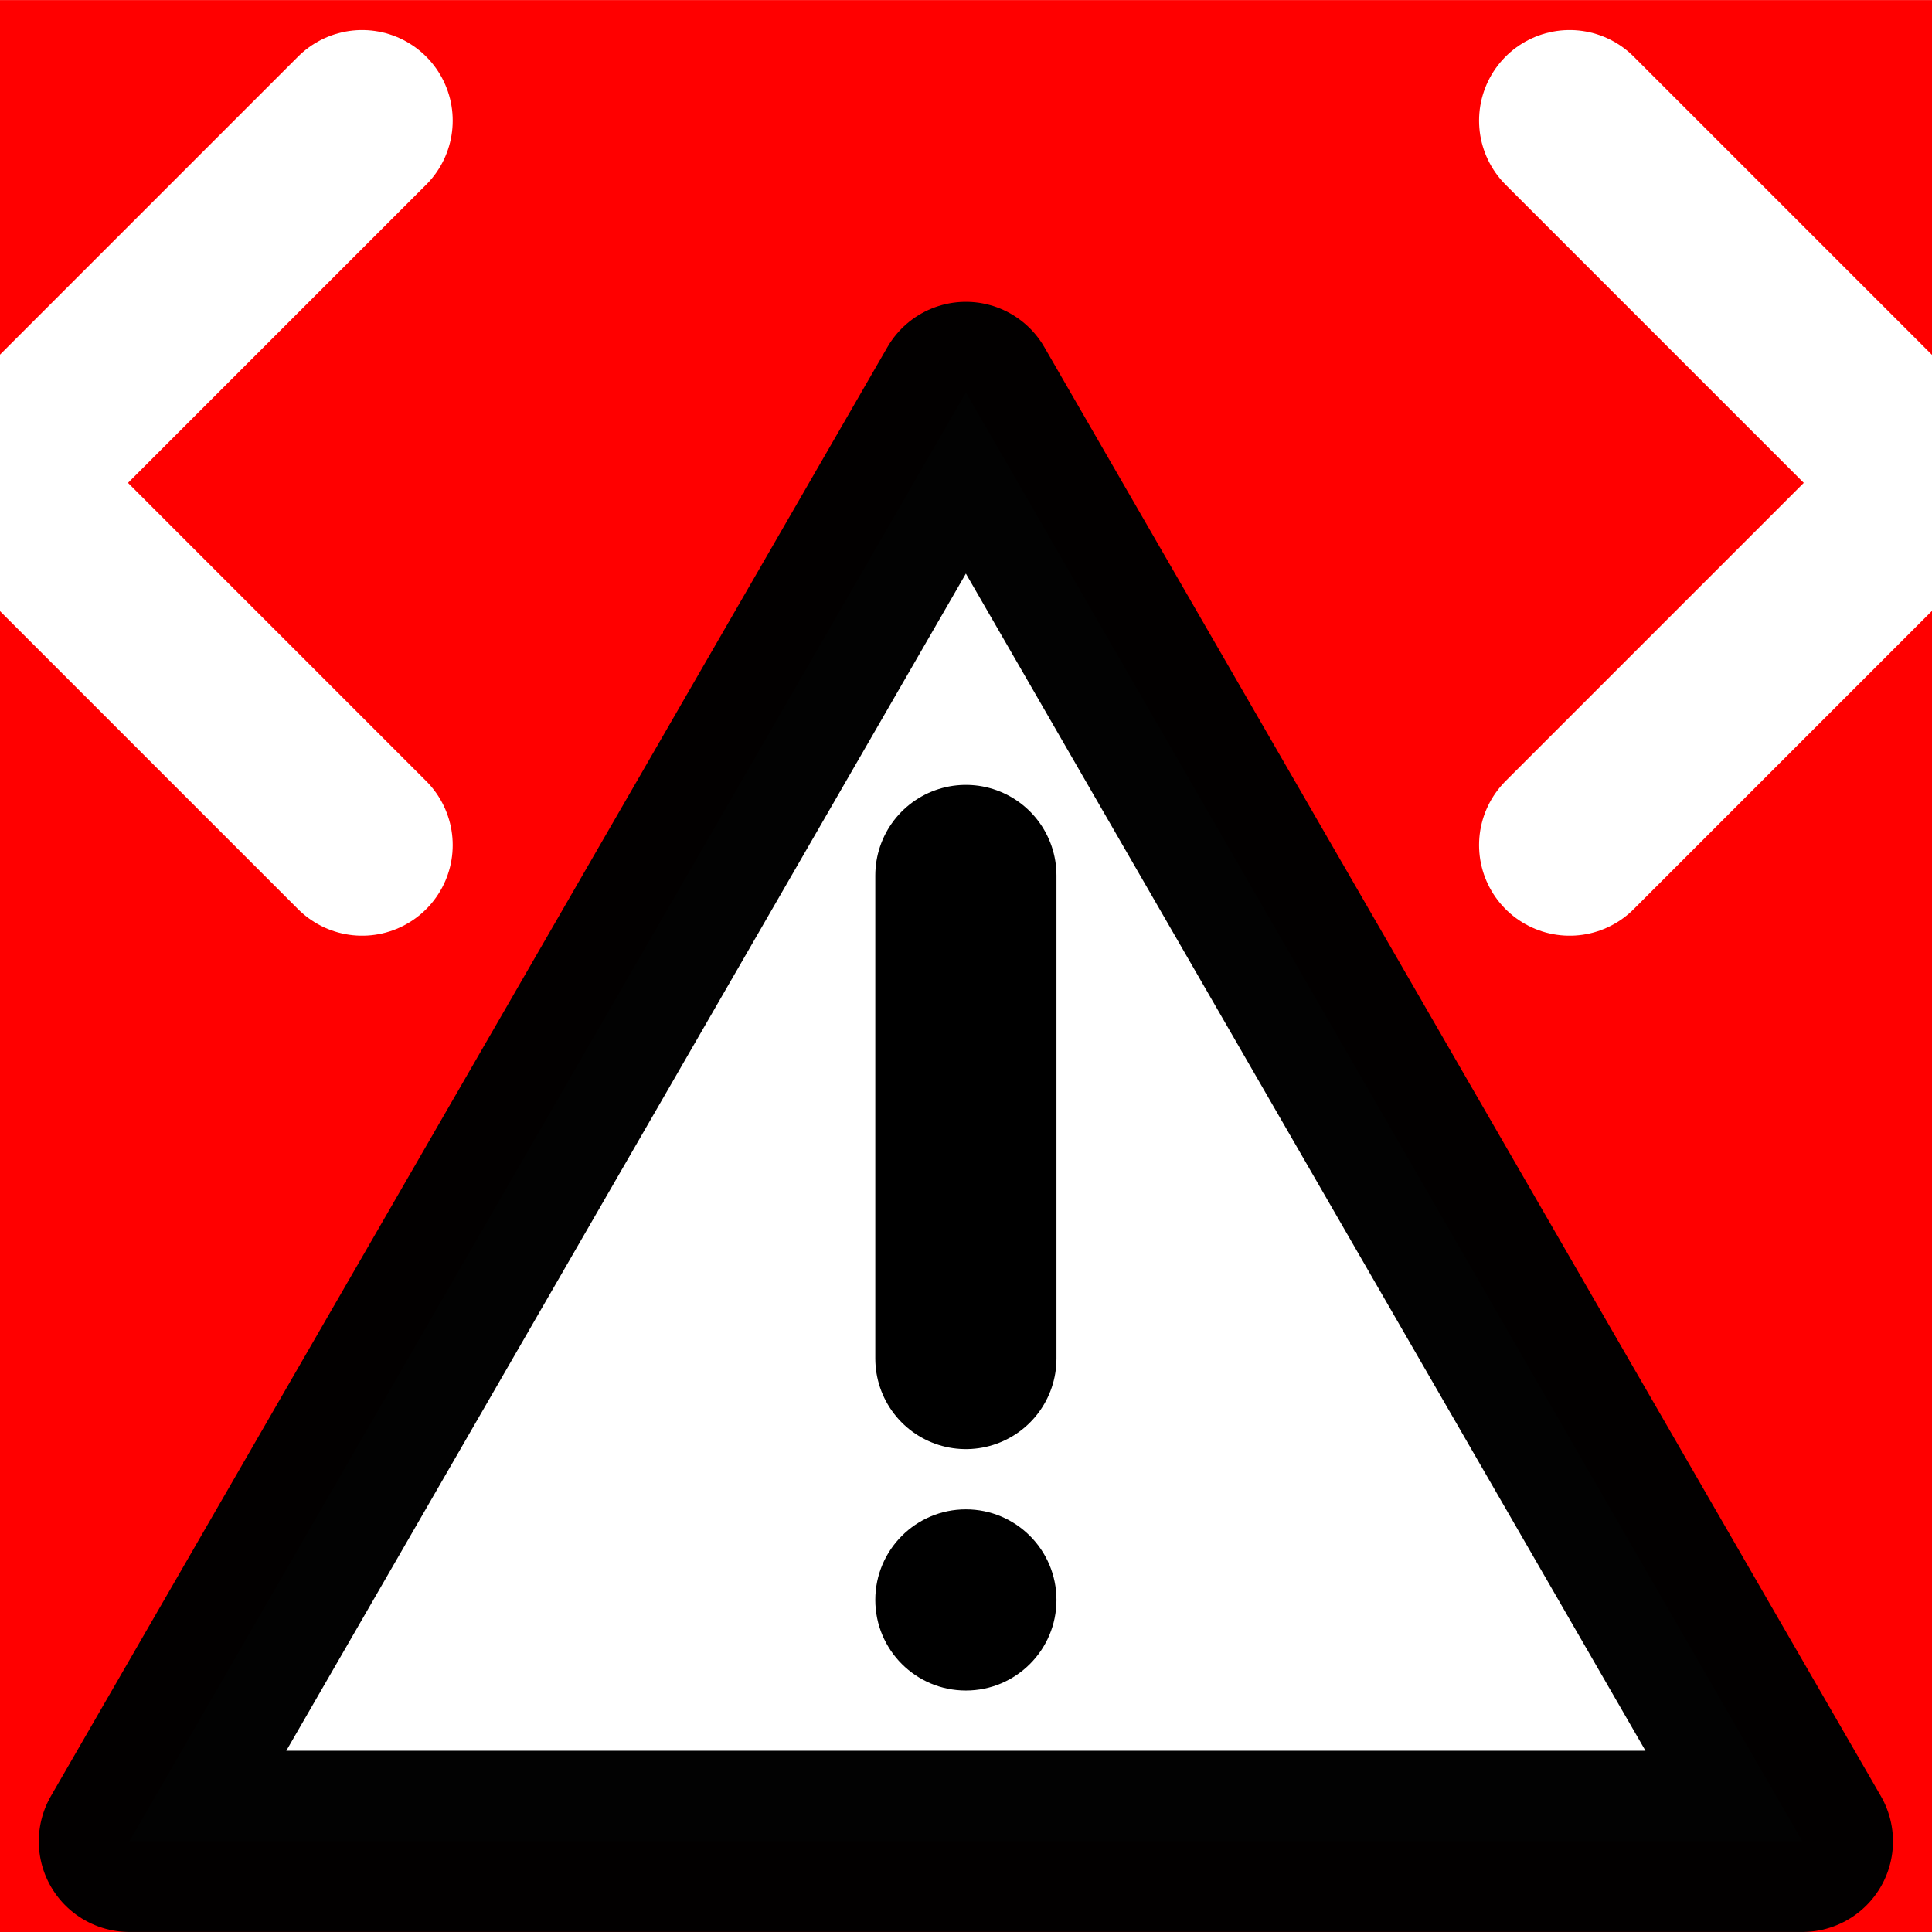
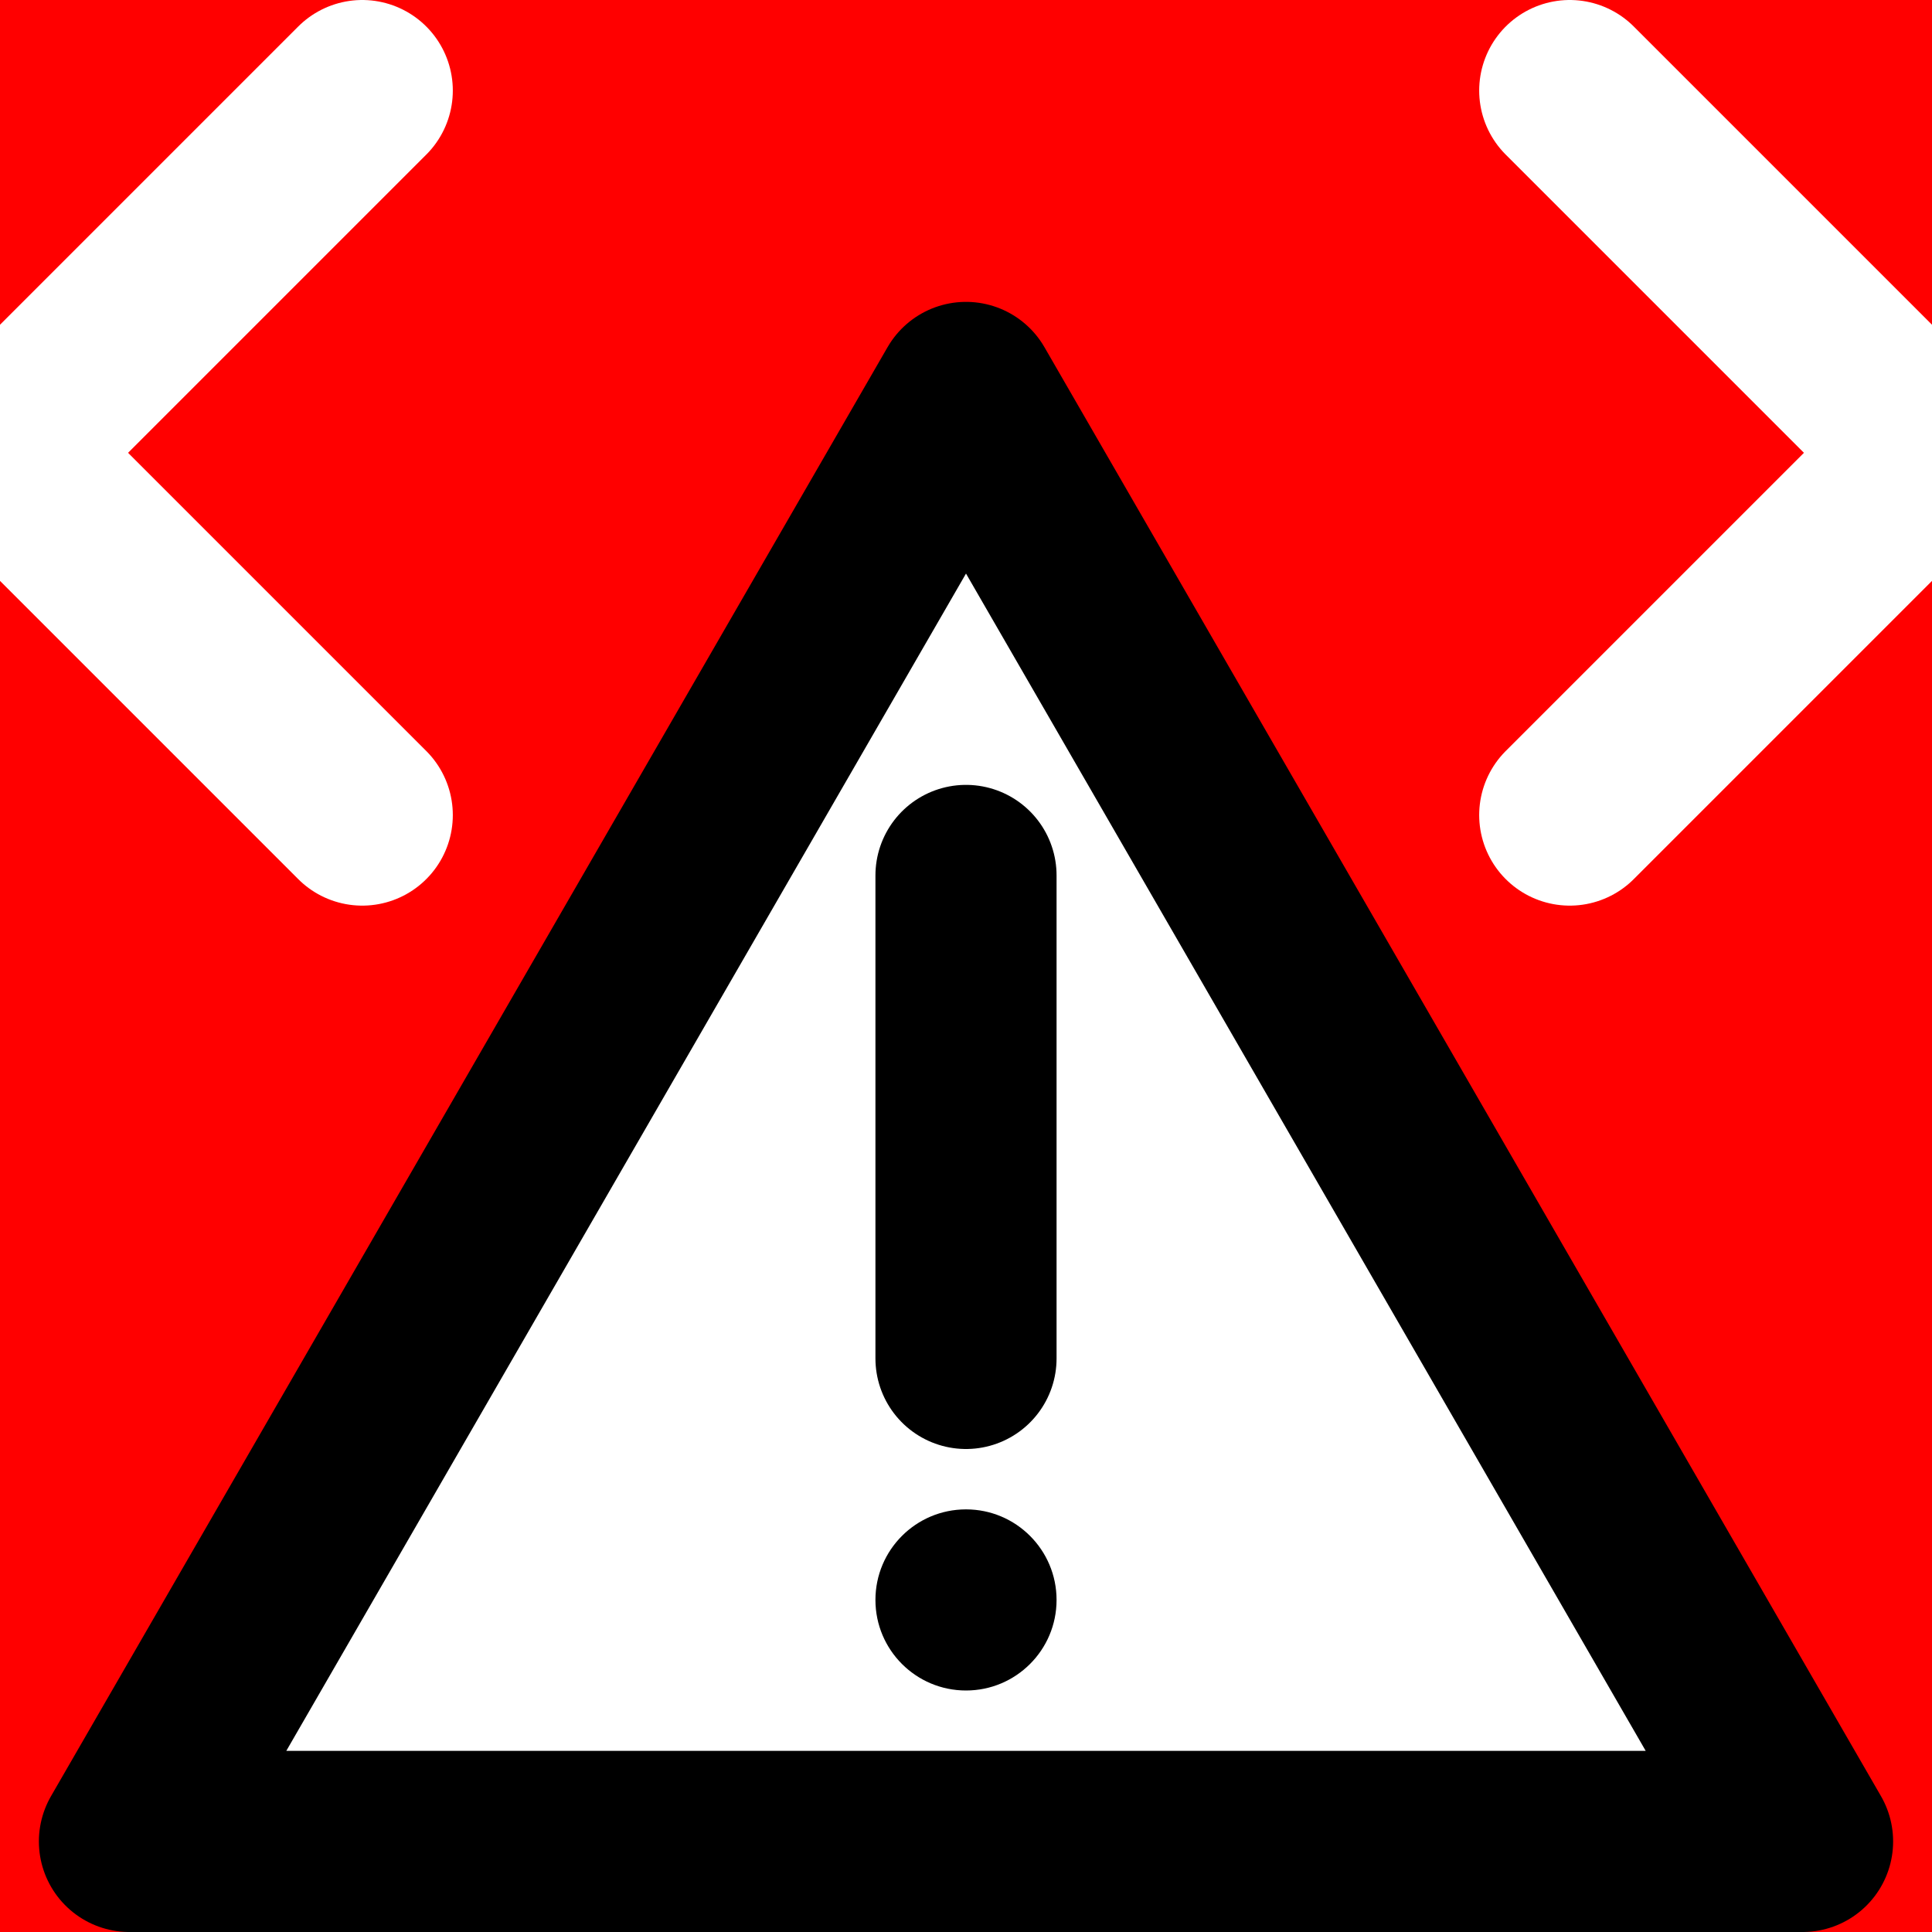
- <svg xmlns="http://www.w3.org/2000/svg" width="32" height="32" viewBox="0 0 8.467 8.467" version="1.1" id="svg8">
-   <defs id="defs2" />
-   <g id="layer2" transform="translate(0,-59.26666)">
-     <rect style="opacity:1;fill:#ff0000;fill-opacity:1;stroke:none;stroke-width:2.117;stroke-linecap:round;stroke-linejoin:round;stroke-miterlimit:4;stroke-dasharray:none;stroke-dashoffset:0;stroke-opacity:0.99" id="rect860" width="8.467" height="8.467" x="0" y="59.267" ry="1.7101378e-07" />
+ <svg xmlns="http://www.w3.org/2000/svg" xmlns:xlink="http://www.w3.org/1999/xlink" version="1.1" width="32" height="32">
+   <defs>
+     <g id="cross" stroke="white">
+       <line x1="-6" y1="-6" x2="6" y2="6" />
+       <line x1="6" y1="-6" x2="-6" y2="6" />
+     </g>
+   </defs>
+   <rect fill="red" width="32" height="32" />
+   <g stroke-width="3" stroke-linejoin="round" stroke-linecap="round">
+     <g stroke="black" fill="white">
+       <polygon points="16,6.5 29.856,30.5 2.144,30.5" />
+       <line x1="16" y1="14.5" x2="16" y2="22.5" />
+     </g>
+     <use xlink:href="#cross" x="0" y="7.5" />
+     <use xlink:href="#cross" x="32" y="7.5" />
  </g>
-   <g id="layer1" transform="translate(0,-288.5333)">
-     <g id="g1163" transform="translate(0,0.9260288)">
-       <path d="m 4.233,289.327 3.666,6.35 -7.332,0 z" id="path855" style="opacity:1;fill:#ffffff;fill-opacity:1;stroke:#000000;stroke-width:0.794;stroke-linecap:round;stroke-linejoin:round;stroke-miterlimit:4;stroke-dasharray:none;stroke-dashoffset:0;stroke-opacity:0.99" />
-       <path style="fill:none;fill-rule:evenodd;stroke:#000000;stroke-width:0.794;stroke-linecap:round;stroke-linejoin:round;stroke-miterlimit:4;stroke-dasharray:none;stroke-opacity:1" d="m 4.233,291.444 v 2.117" id="path864" />
-       <ellipse ry="0.397" rx="0.397" cy="294.619" cx="4.233" id="path868" style="opacity:1;fill:#000000;fill-opacity:1;stroke:none;stroke-width:0.794;stroke-linecap:round;stroke-linejoin:round;stroke-miterlimit:4;stroke-dasharray:none;stroke-dashoffset:0;stroke-opacity:0.99" />
-     </g>
-     <path id="path1155" style="fill:none;fill-rule:evenodd;stroke:#ffffff;stroke-width:0.794;stroke-linecap:round;stroke-linejoin:miter;stroke-miterlimit:4;stroke-dasharray:none;stroke-opacity:1" d="m 1.587,289.062 -3.175,3.175 m 0,-3.175 3.175,3.175" />
-     <path d="m 10.054,289.062 -3.175,3.175 m 0,-3.175 3.175,3.175" style="fill:none;fill-rule:evenodd;stroke:#ffffff;stroke-width:0.794;stroke-linecap:round;stroke-linejoin:miter;stroke-miterlimit:4;stroke-dasharray:none;stroke-opacity:1" id="path1158" />
-   </g>
+   <circle r="1.5" cx="16" cy="26.5" />
</svg>
